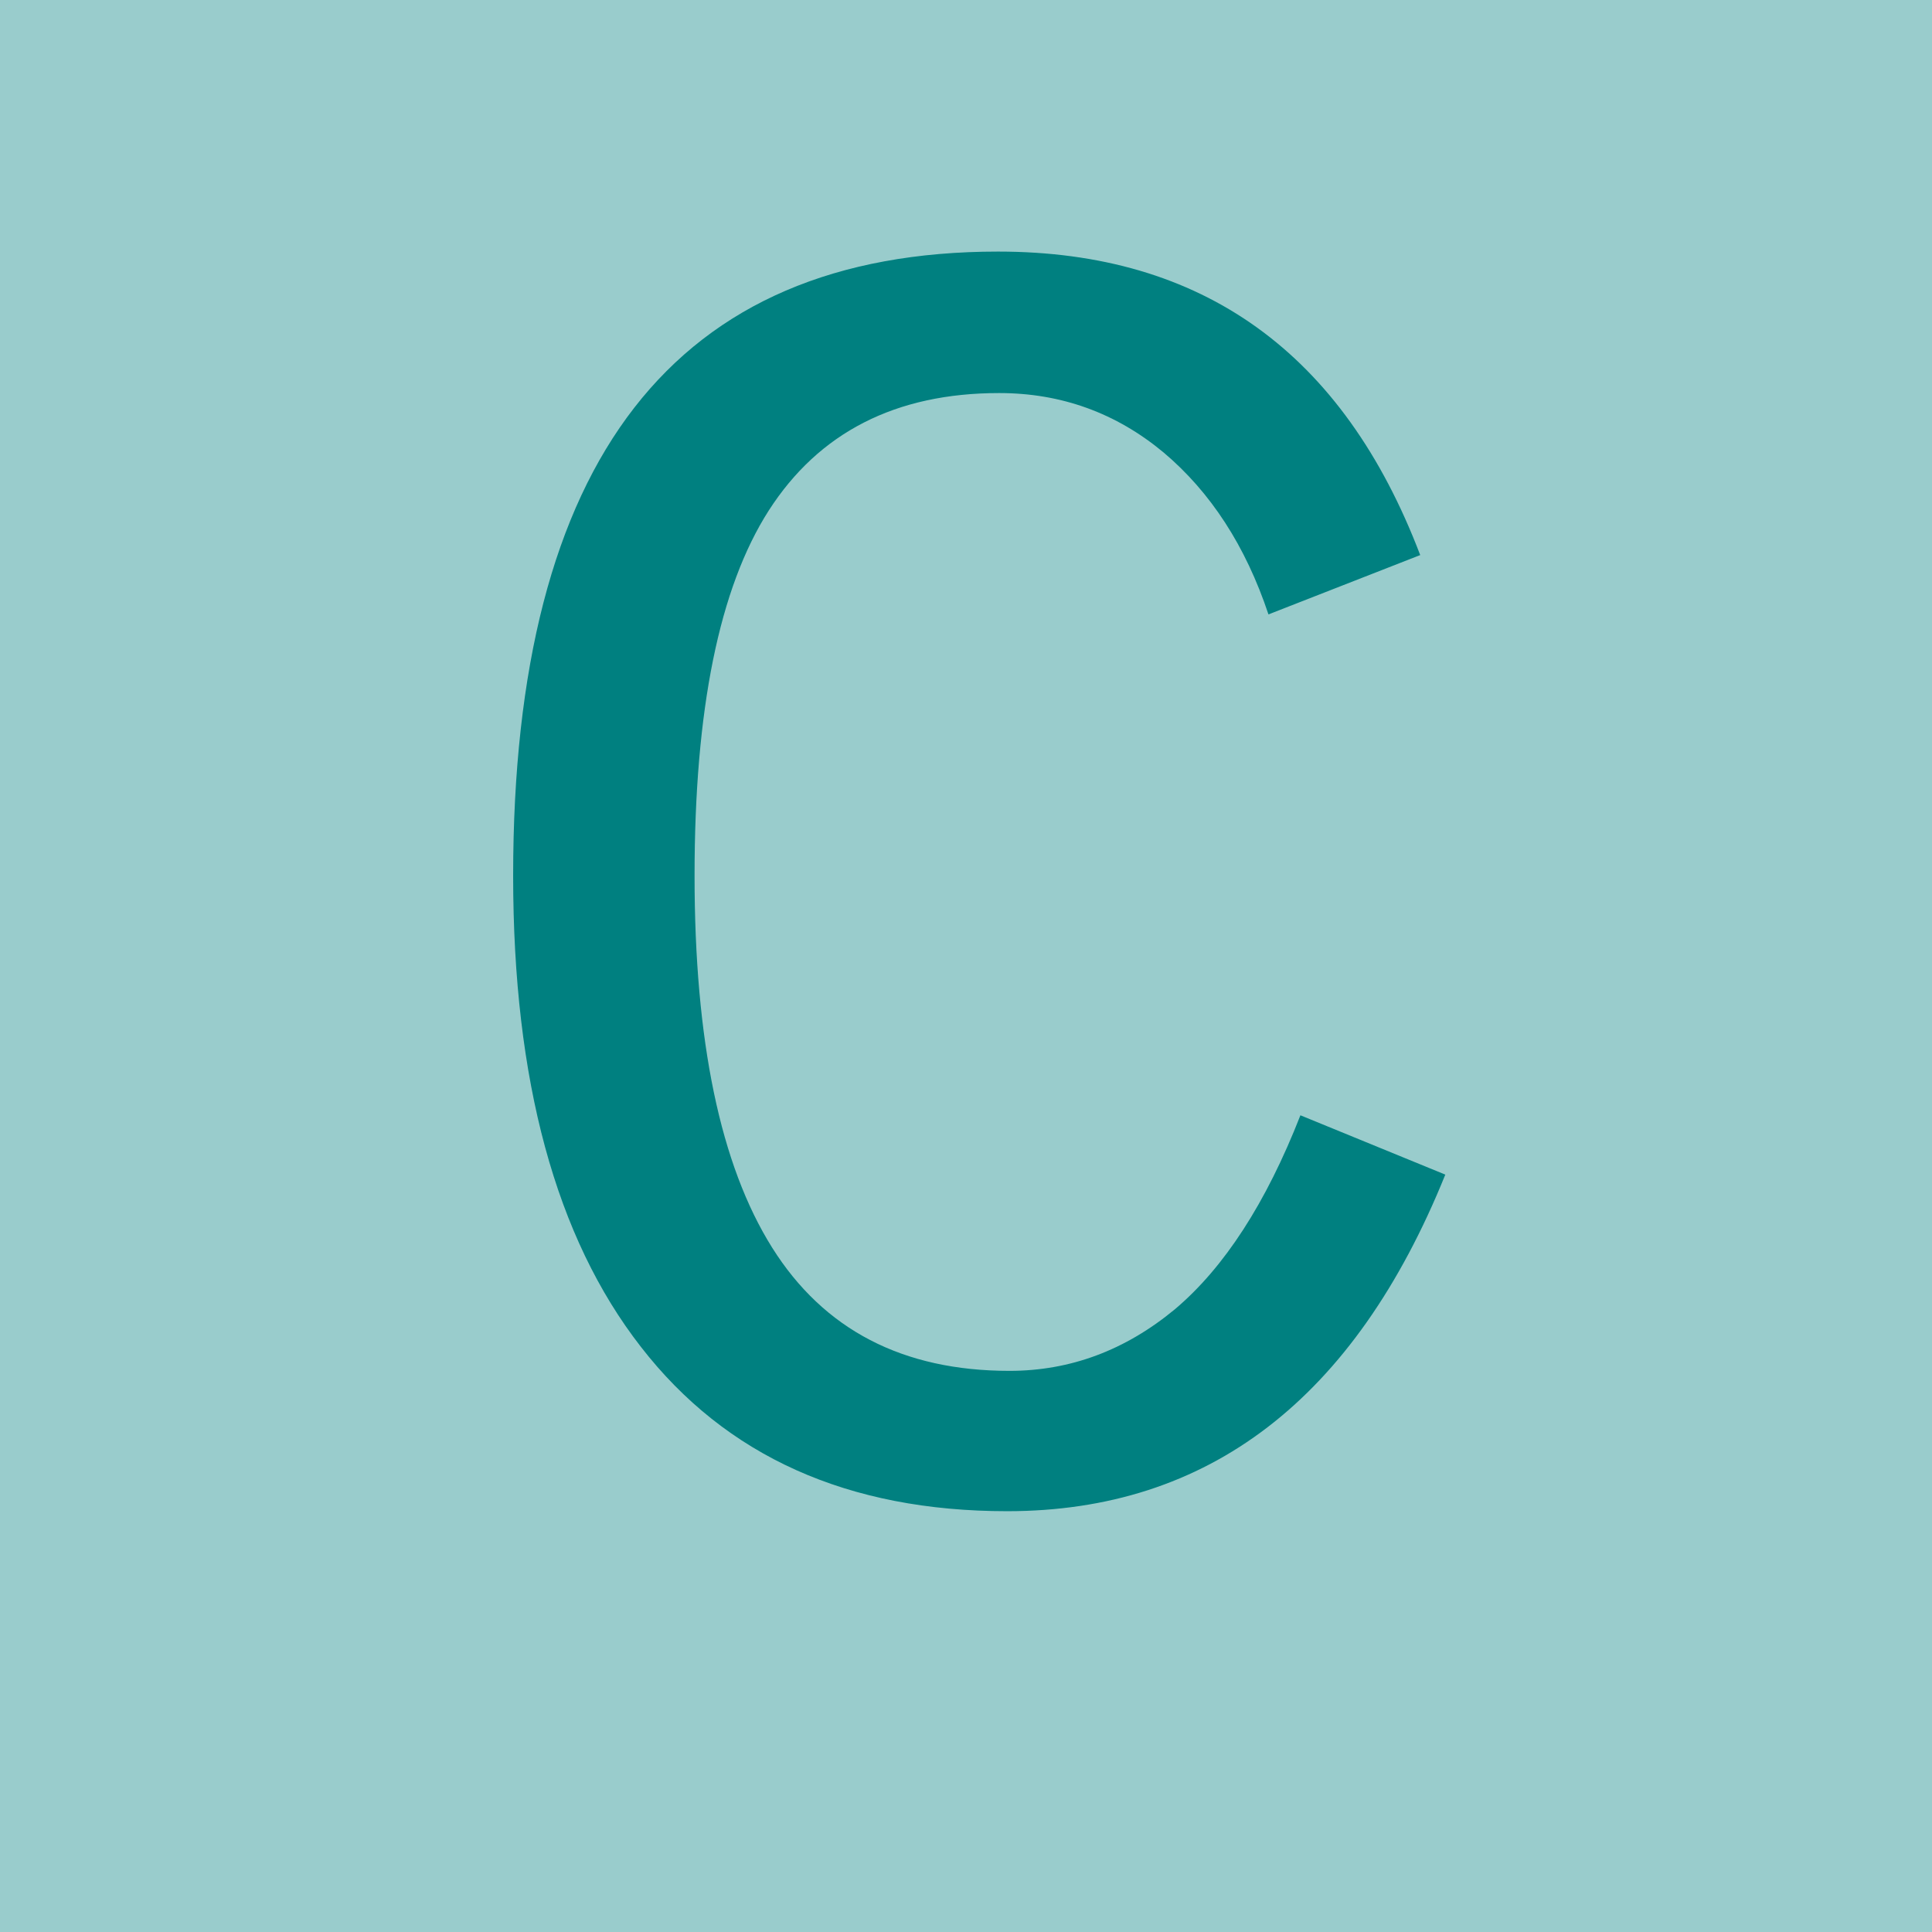
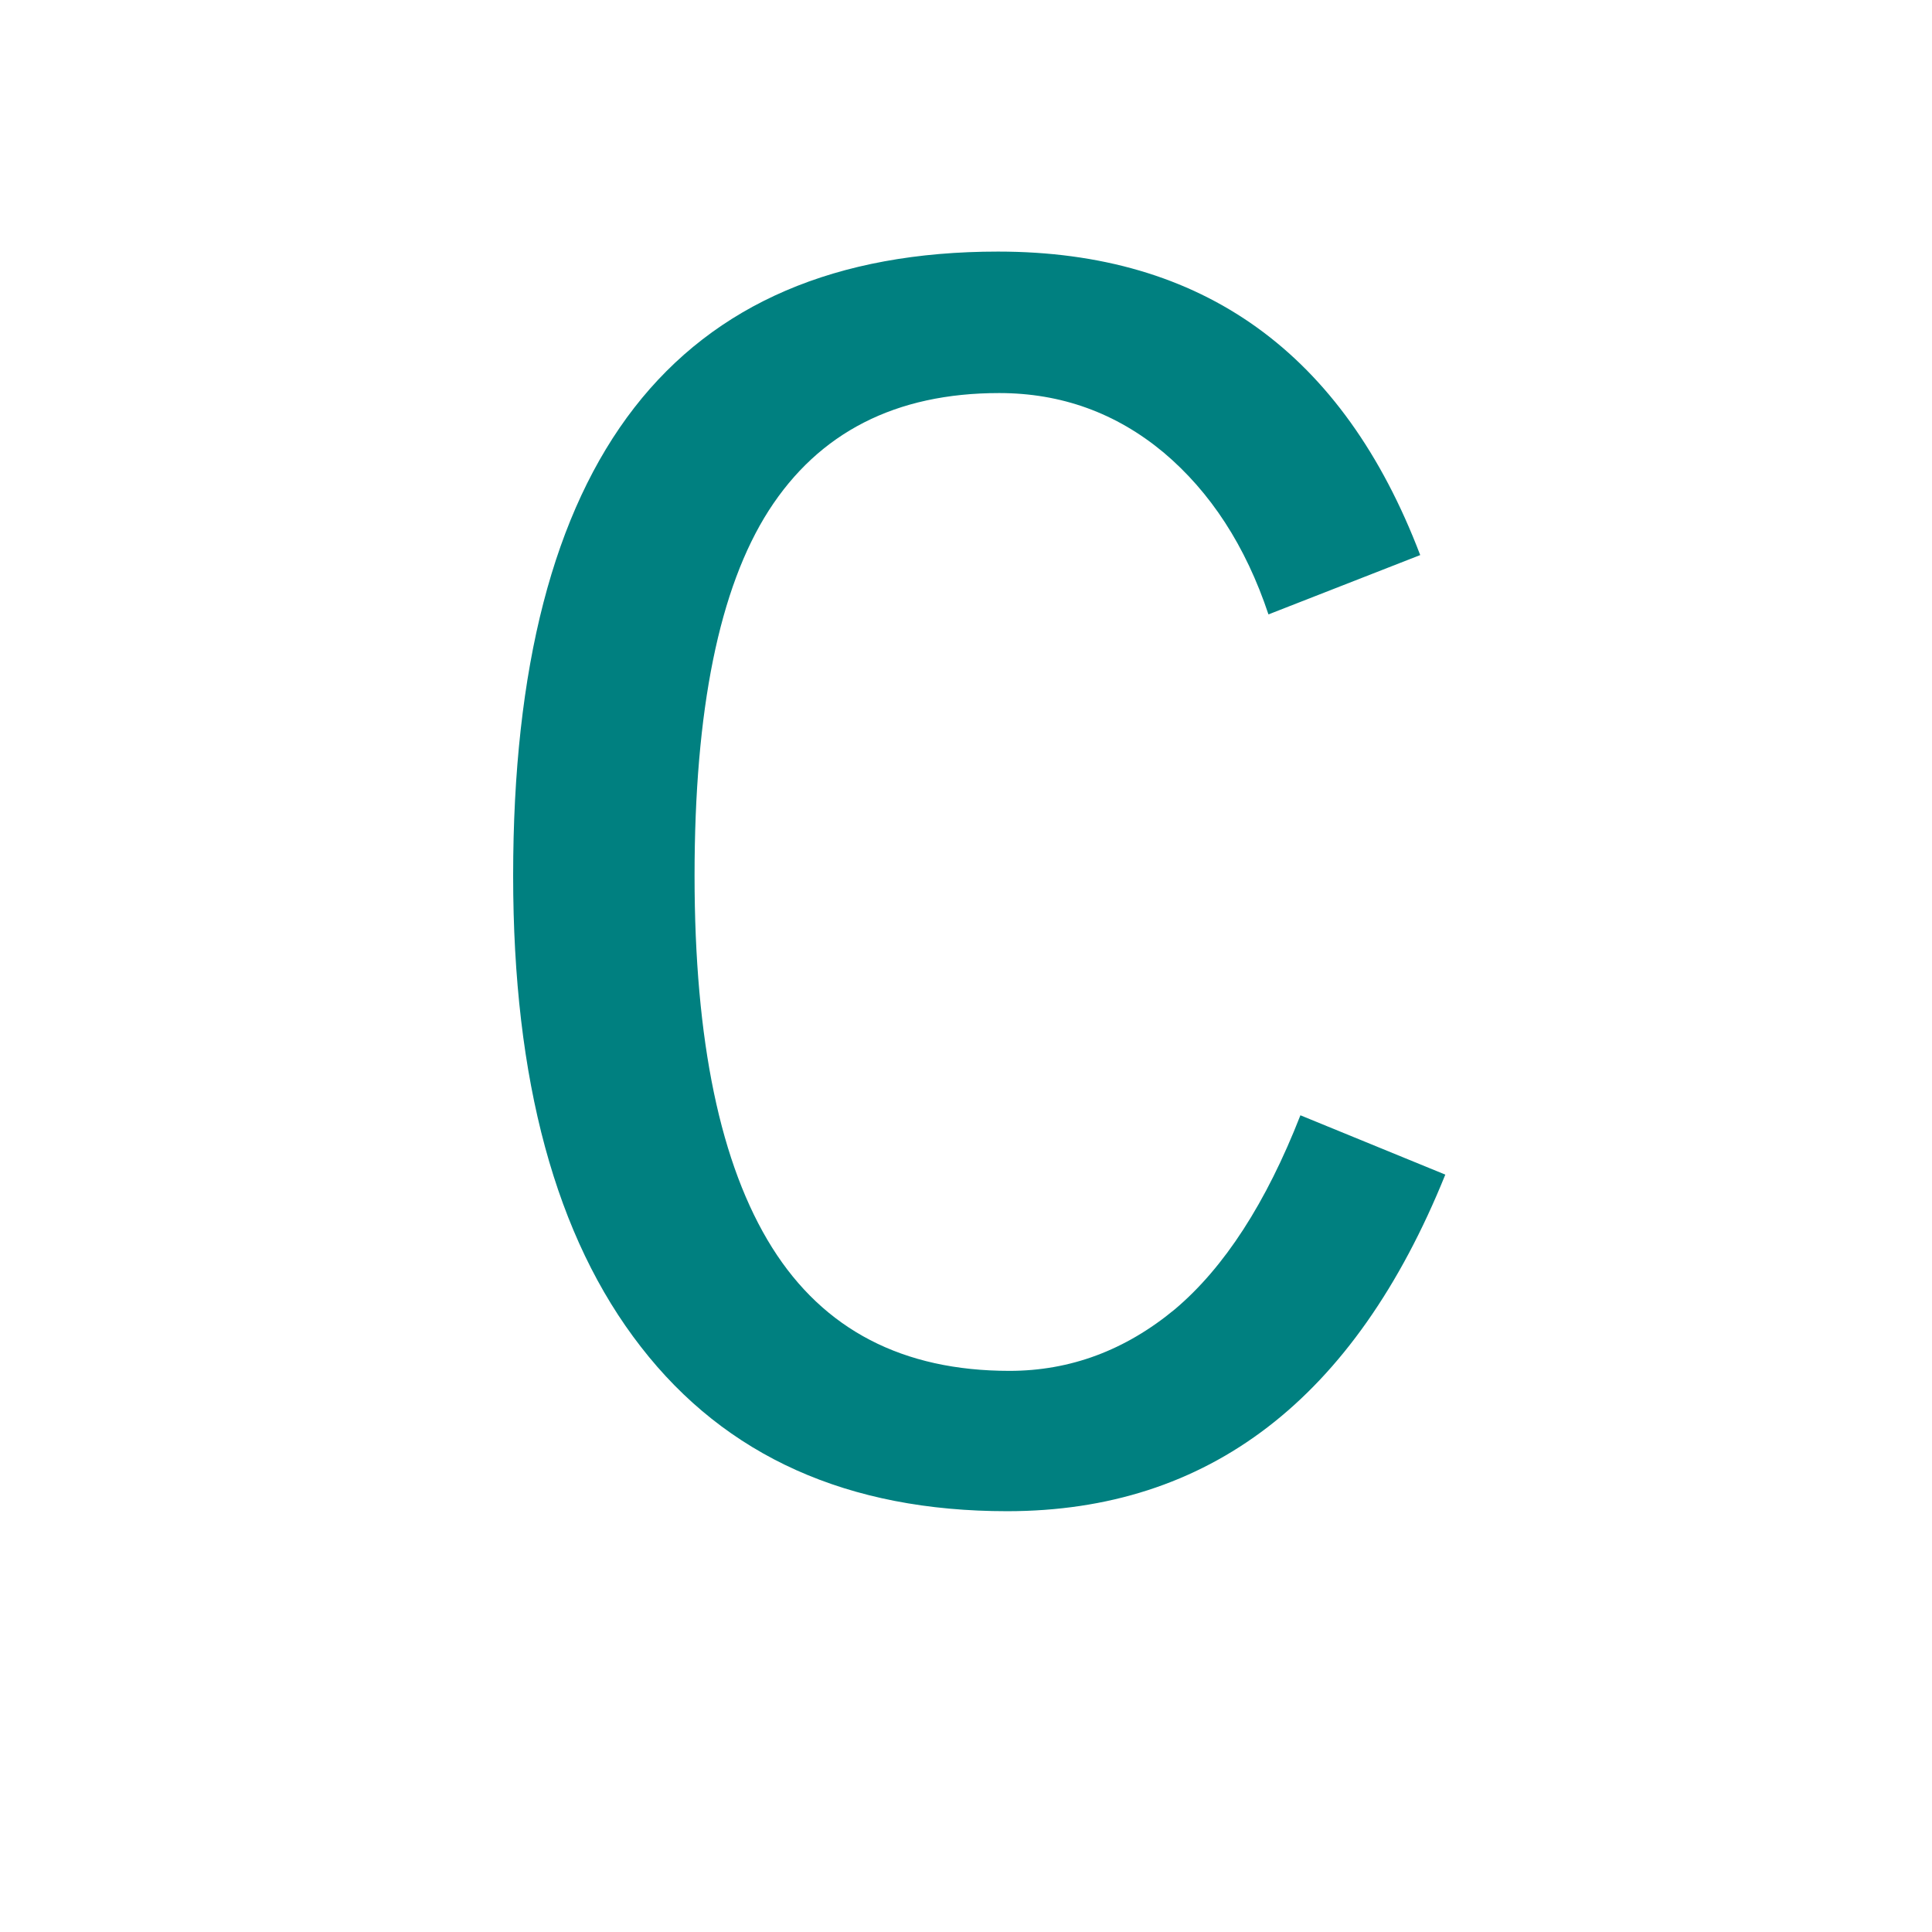
<svg xmlns="http://www.w3.org/2000/svg" width="100" height="100" viewBox="0 0 26.458 26.458" version="1.1" id="svg8">
  <defs id="defs2" />
  <g id="layer1">
-     <rect style="fill:#008080;fill-rule:evenodd;stroke-width:0.265;fill-opacity:0.4" id="rect12" width="26.458" height="26.458" x="0" y="0" />
-     <text xml:space="preserve" style="font-style:normal;font-weight:normal;font-size:25.4px;line-height:1.25;font-family:sans-serif;fill:#000000;fill-opacity:1;stroke:none;stroke-width:0.265" x="5.62" y="20.447" id="text839">
-       <tspan id="tspan837" x="5.62" y="20.447" style="font-style:normal;font-variant:normal;font-weight:normal;font-stretch:normal;font-size:25.4px;font-family:'Courier New';-inkscape-font-specification:'Courier New';fill:#008080;stroke-width:0.265">C</tspan>
+     <text xml:space="preserve" style="font-style:normal;font-weight:normal;font-size:25.4px;line-height:1.25;font-family:'Courier New';fill:#000000;fill-opacity:1;stroke:none;stroke-width:0.265;-inkscape-font-specification:'Courier New';font-stretch:normal;font-variant:normal;" x="5.62" y="20.447" id="text839">
+       <tspan id="tspan837" x="5.62" y="20.447" style="font-style:normal;font-variant:normal;font-weight:normal;font-stretch:normal;font-size:25.4px;font-family:'Courier New';-inkscape-font-specification:'Courier New';fill:#008080;stroke-width:0.265;">C</tspan>
    </text>
  </g>
</svg>
